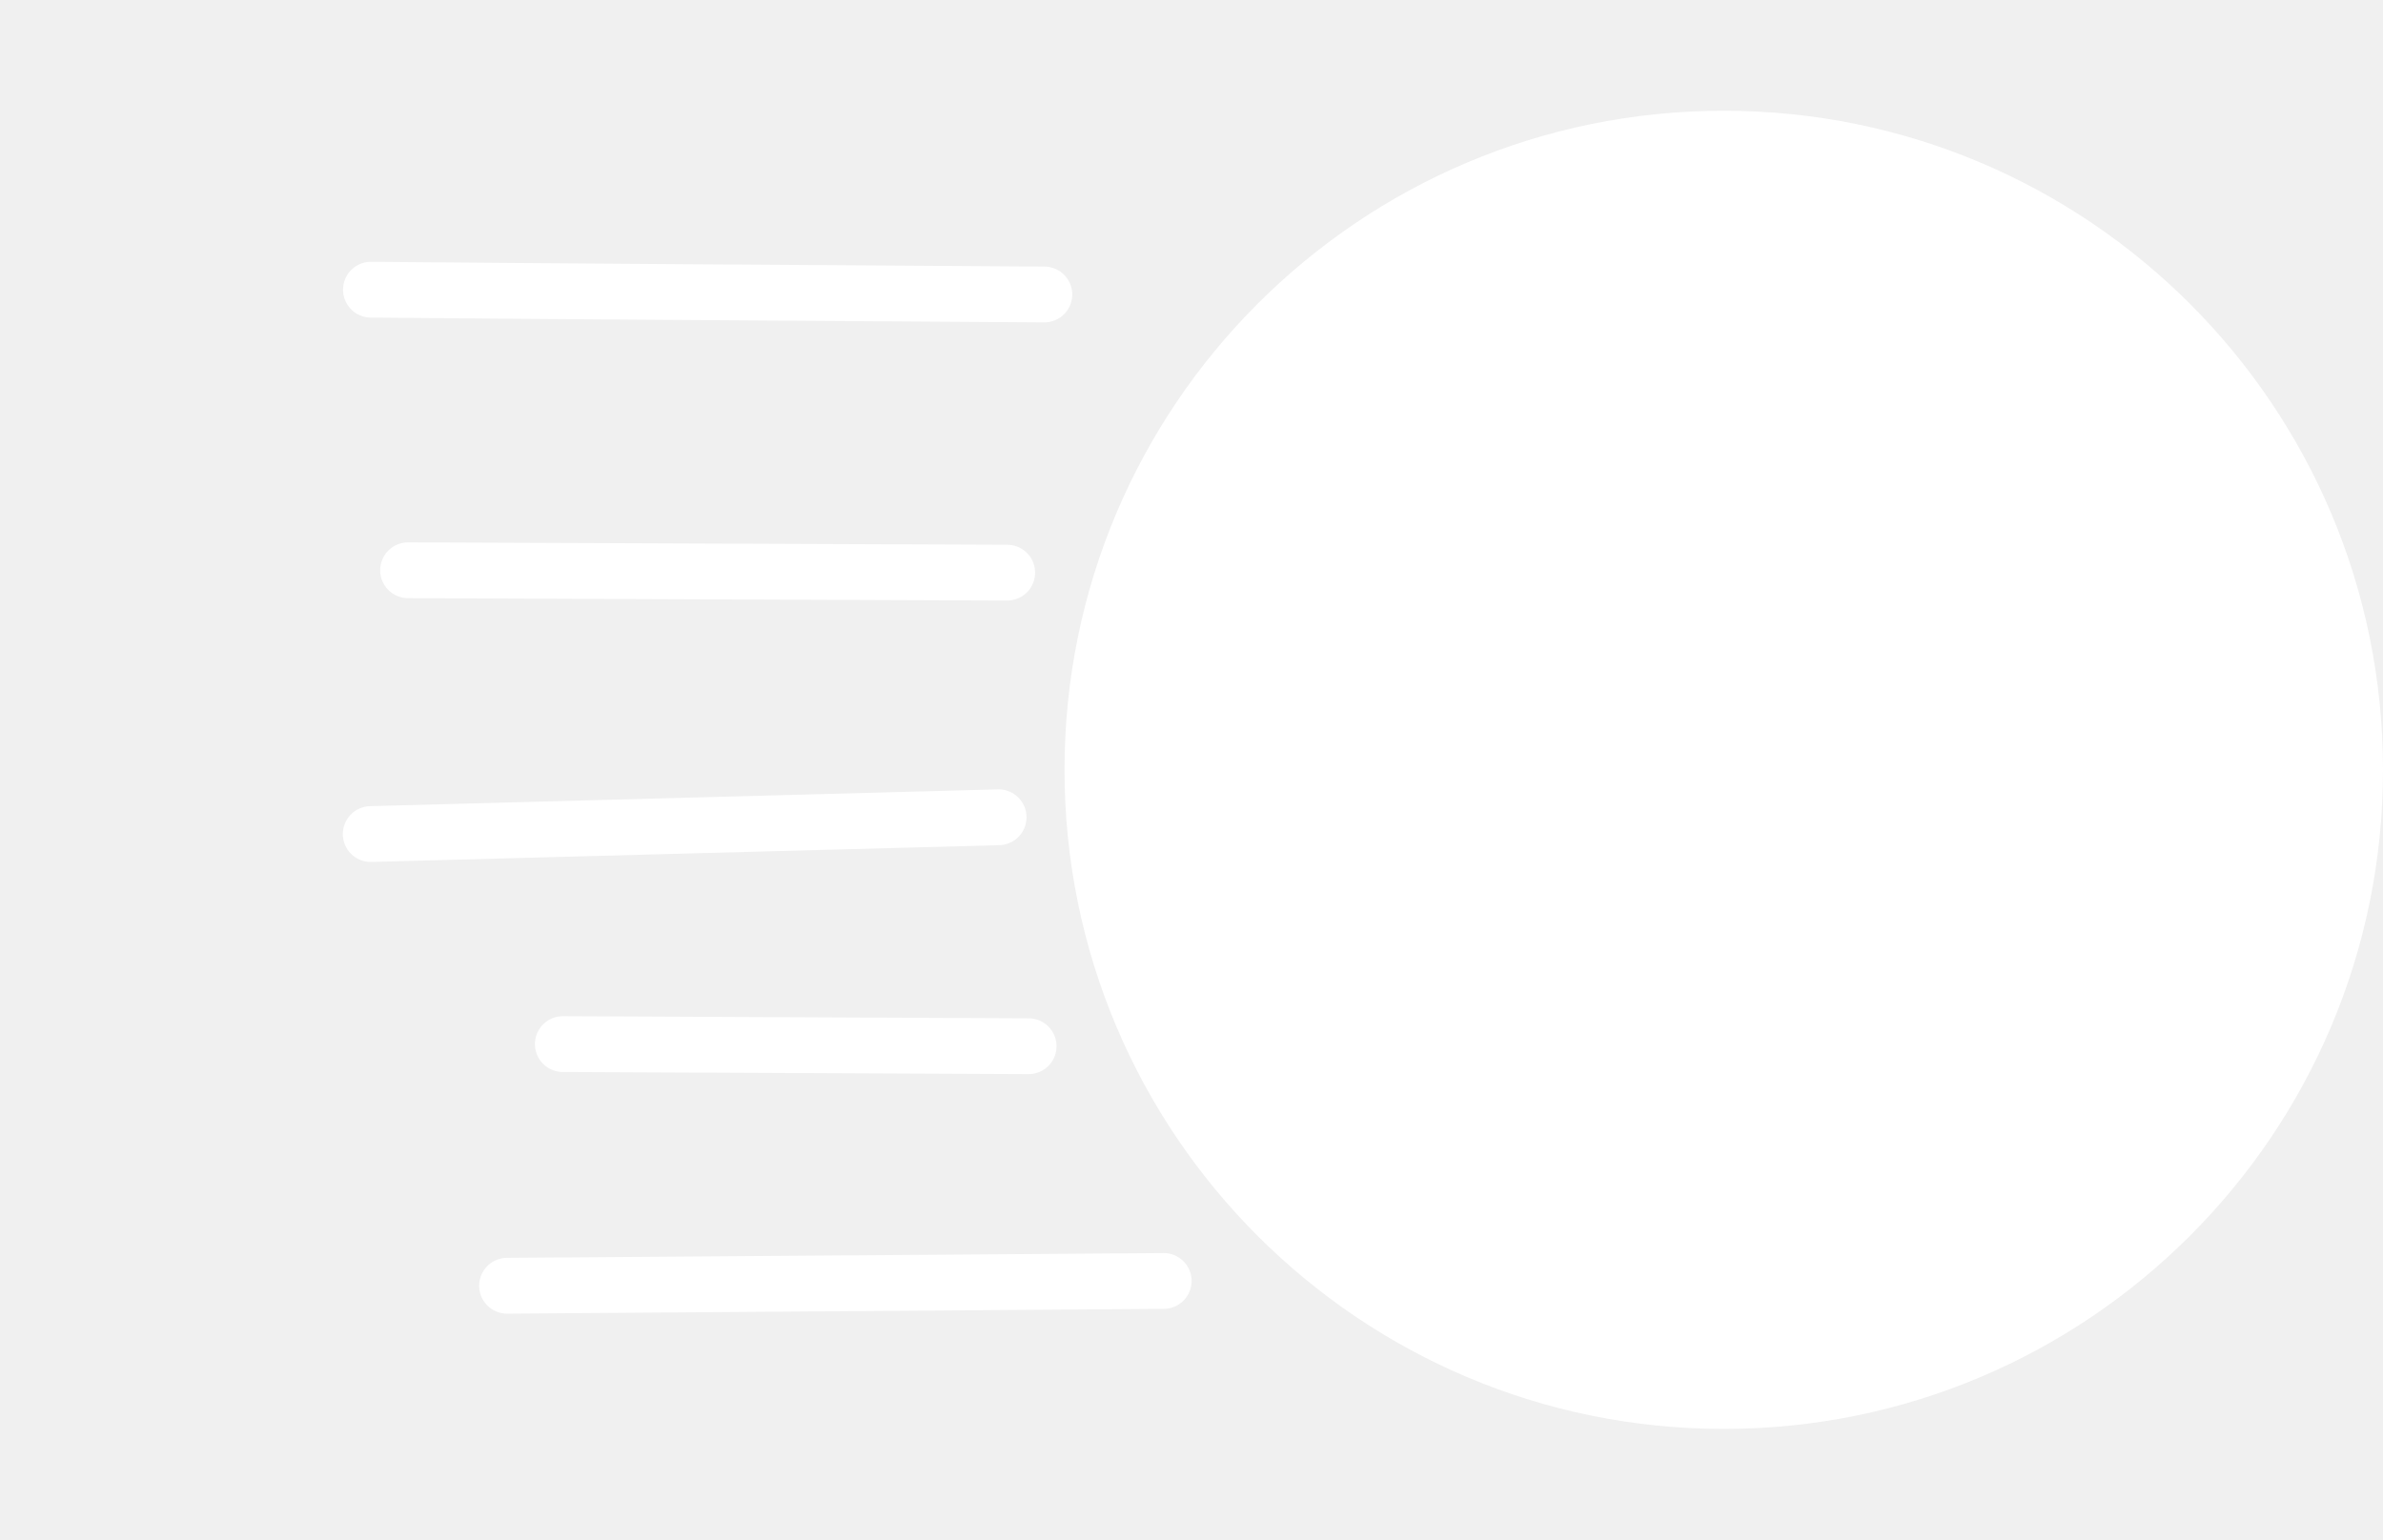
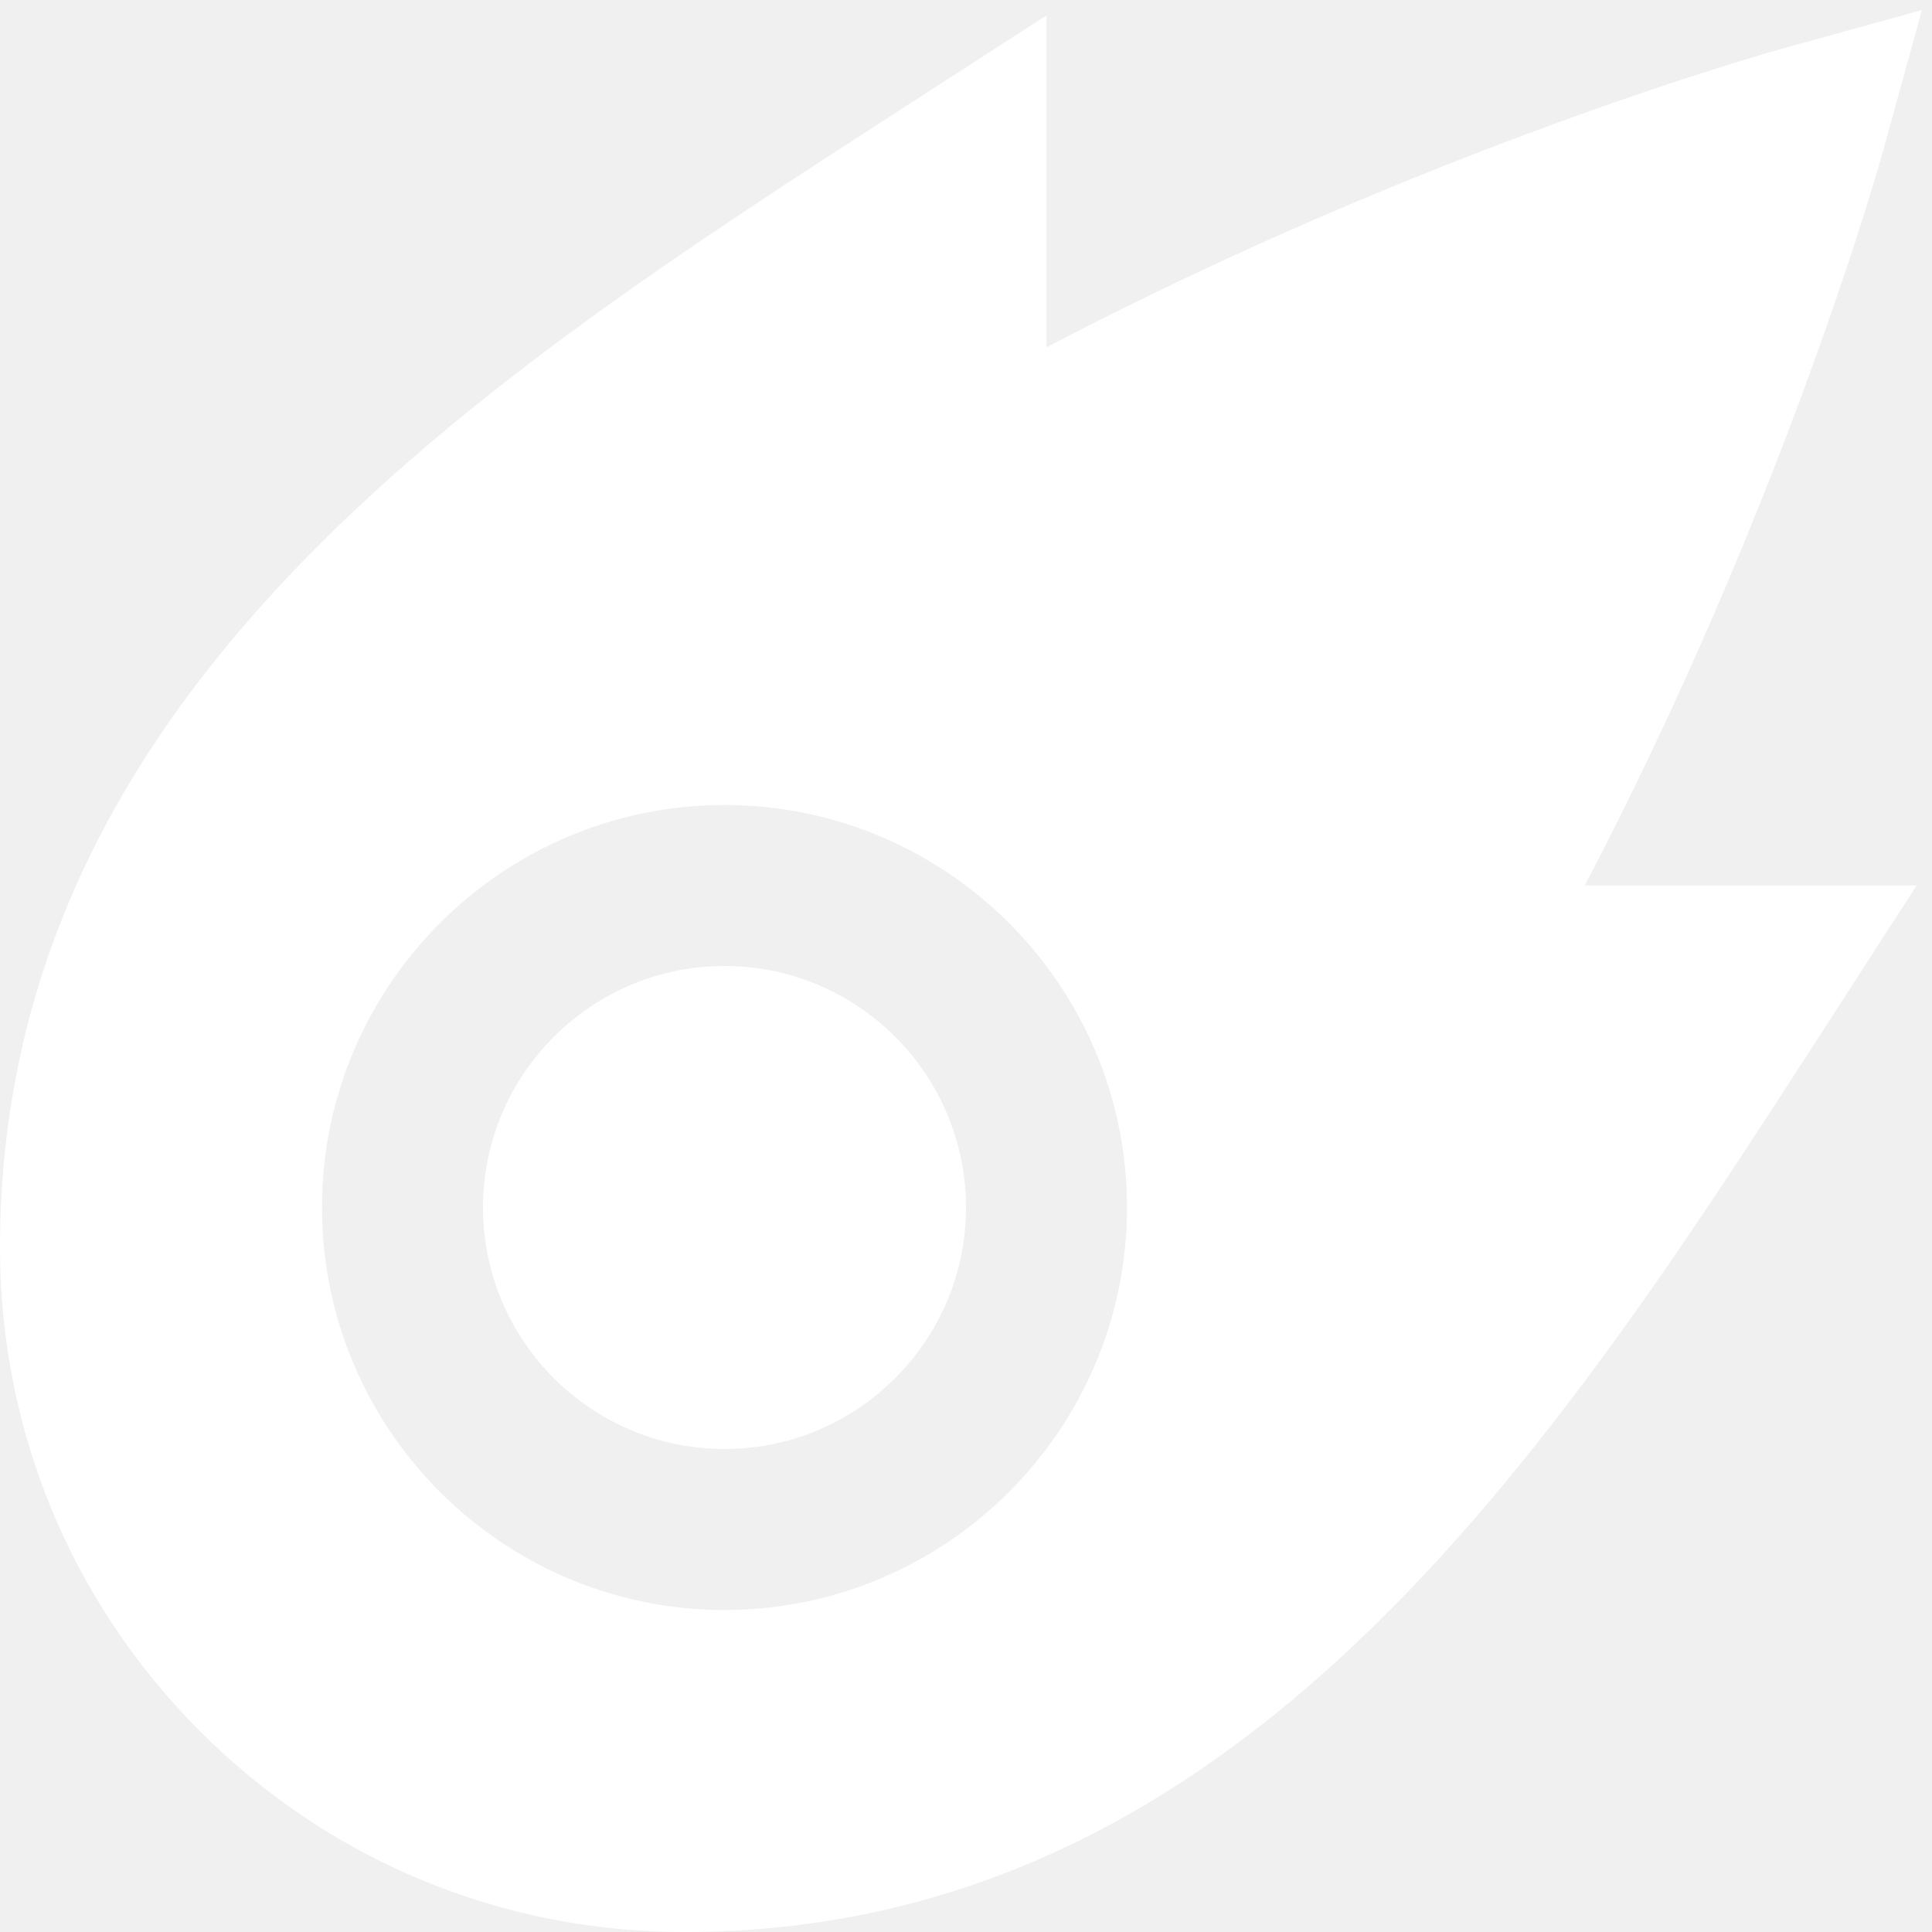
- <svg xmlns="http://www.w3.org/2000/svg" width="154.737mm" height="100mm" viewBox="29.263 0 180.737 100" version="1.1" id="svg1">
+ <svg xmlns="http://www.w3.org/2000/svg" id="Layer_1" data-name="Layer 1" viewBox="0 0 24 24" width="512" height="512" version="1.1">
  <defs id="defs1" />
-   <g id="layer1">
-     <circle style="fill:white;fill-opacity:1;stroke-width:1.014;stroke-linecap:round;stroke-linejoin:round;paint-order:stroke fill markers" id="path1" cx="160" cy="50" r="50" />
-     <path style="fill:white;fill-opacity:1;stroke:white;stroke-width:4.233;stroke-linecap:round;stroke-linejoin:round;stroke-dasharray:none;stroke-opacity:1;paint-order:stroke fill markers" d="M 105.002,53.599 57.38,54.872" id="path2" />
-     <path style="fill:white;fill-opacity:1;stroke:white;stroke-width:4.233;stroke-linecap:round;stroke-linejoin:round;stroke-dasharray:none;stroke-opacity:1;paint-order:stroke fill markers" d="M 105.653,35.041 60.213,34.86" id="path3" />
-     <path style="fill:white;fill-opacity:1;stroke:white;stroke-width:4.233;stroke-linecap:round;stroke-linejoin:round;stroke-dasharray:none;stroke-opacity:1;paint-order:stroke fill markers" d="M 108.471,13.939 C 90.535,13.818 70.289,13.696 57.396,13.575" id="path4" />
-     <path style="fill:white;fill-opacity:1;stroke:white;stroke-width:4.233;stroke-linecap:round;stroke-linejoin:round;stroke-dasharray:none;stroke-opacity:1;paint-order:stroke fill markers" d="M 117.523,88.775 67.72,89.139" id="path5" />
-     <path style="fill:white;fill-opacity:1;stroke:white;stroke-width:4.233;stroke-linecap:round;stroke-linejoin:round;stroke-dasharray:none;stroke-opacity:1;paint-order:stroke fill markers" d="M 107.279,70.968 71.95,70.806" id="path6" />
-   </g>
+   <path d="M23.406,1.824l.469-1.699-1.699,.469c-.195,.054-4.433,1.239-9.176,3.72V.191l-1.749,1.129C5.978,4.723,0,8.579,0,15.5c0,2.27,.884,4.404,2.489,6.011,1.606,1.605,3.741,2.489,6.011,2.489,6.921,0,10.777-5.978,14.18-11.251l1.129-1.749h-4.122c2.48-4.743,3.666-8.98,3.72-9.176ZM9,20c-2.757,0-5-2.243-5-5s2.243-5,5-5,5,2.243,5,5-2.243,5-5,5Zm3-5c0,1.654-1.346,3-3,3s-3-1.346-3-3,1.346-3,3-3,3,1.346,3,3Z" id="path1" style="fill:#ffffff;fill-opacity:1" />
</svg>
